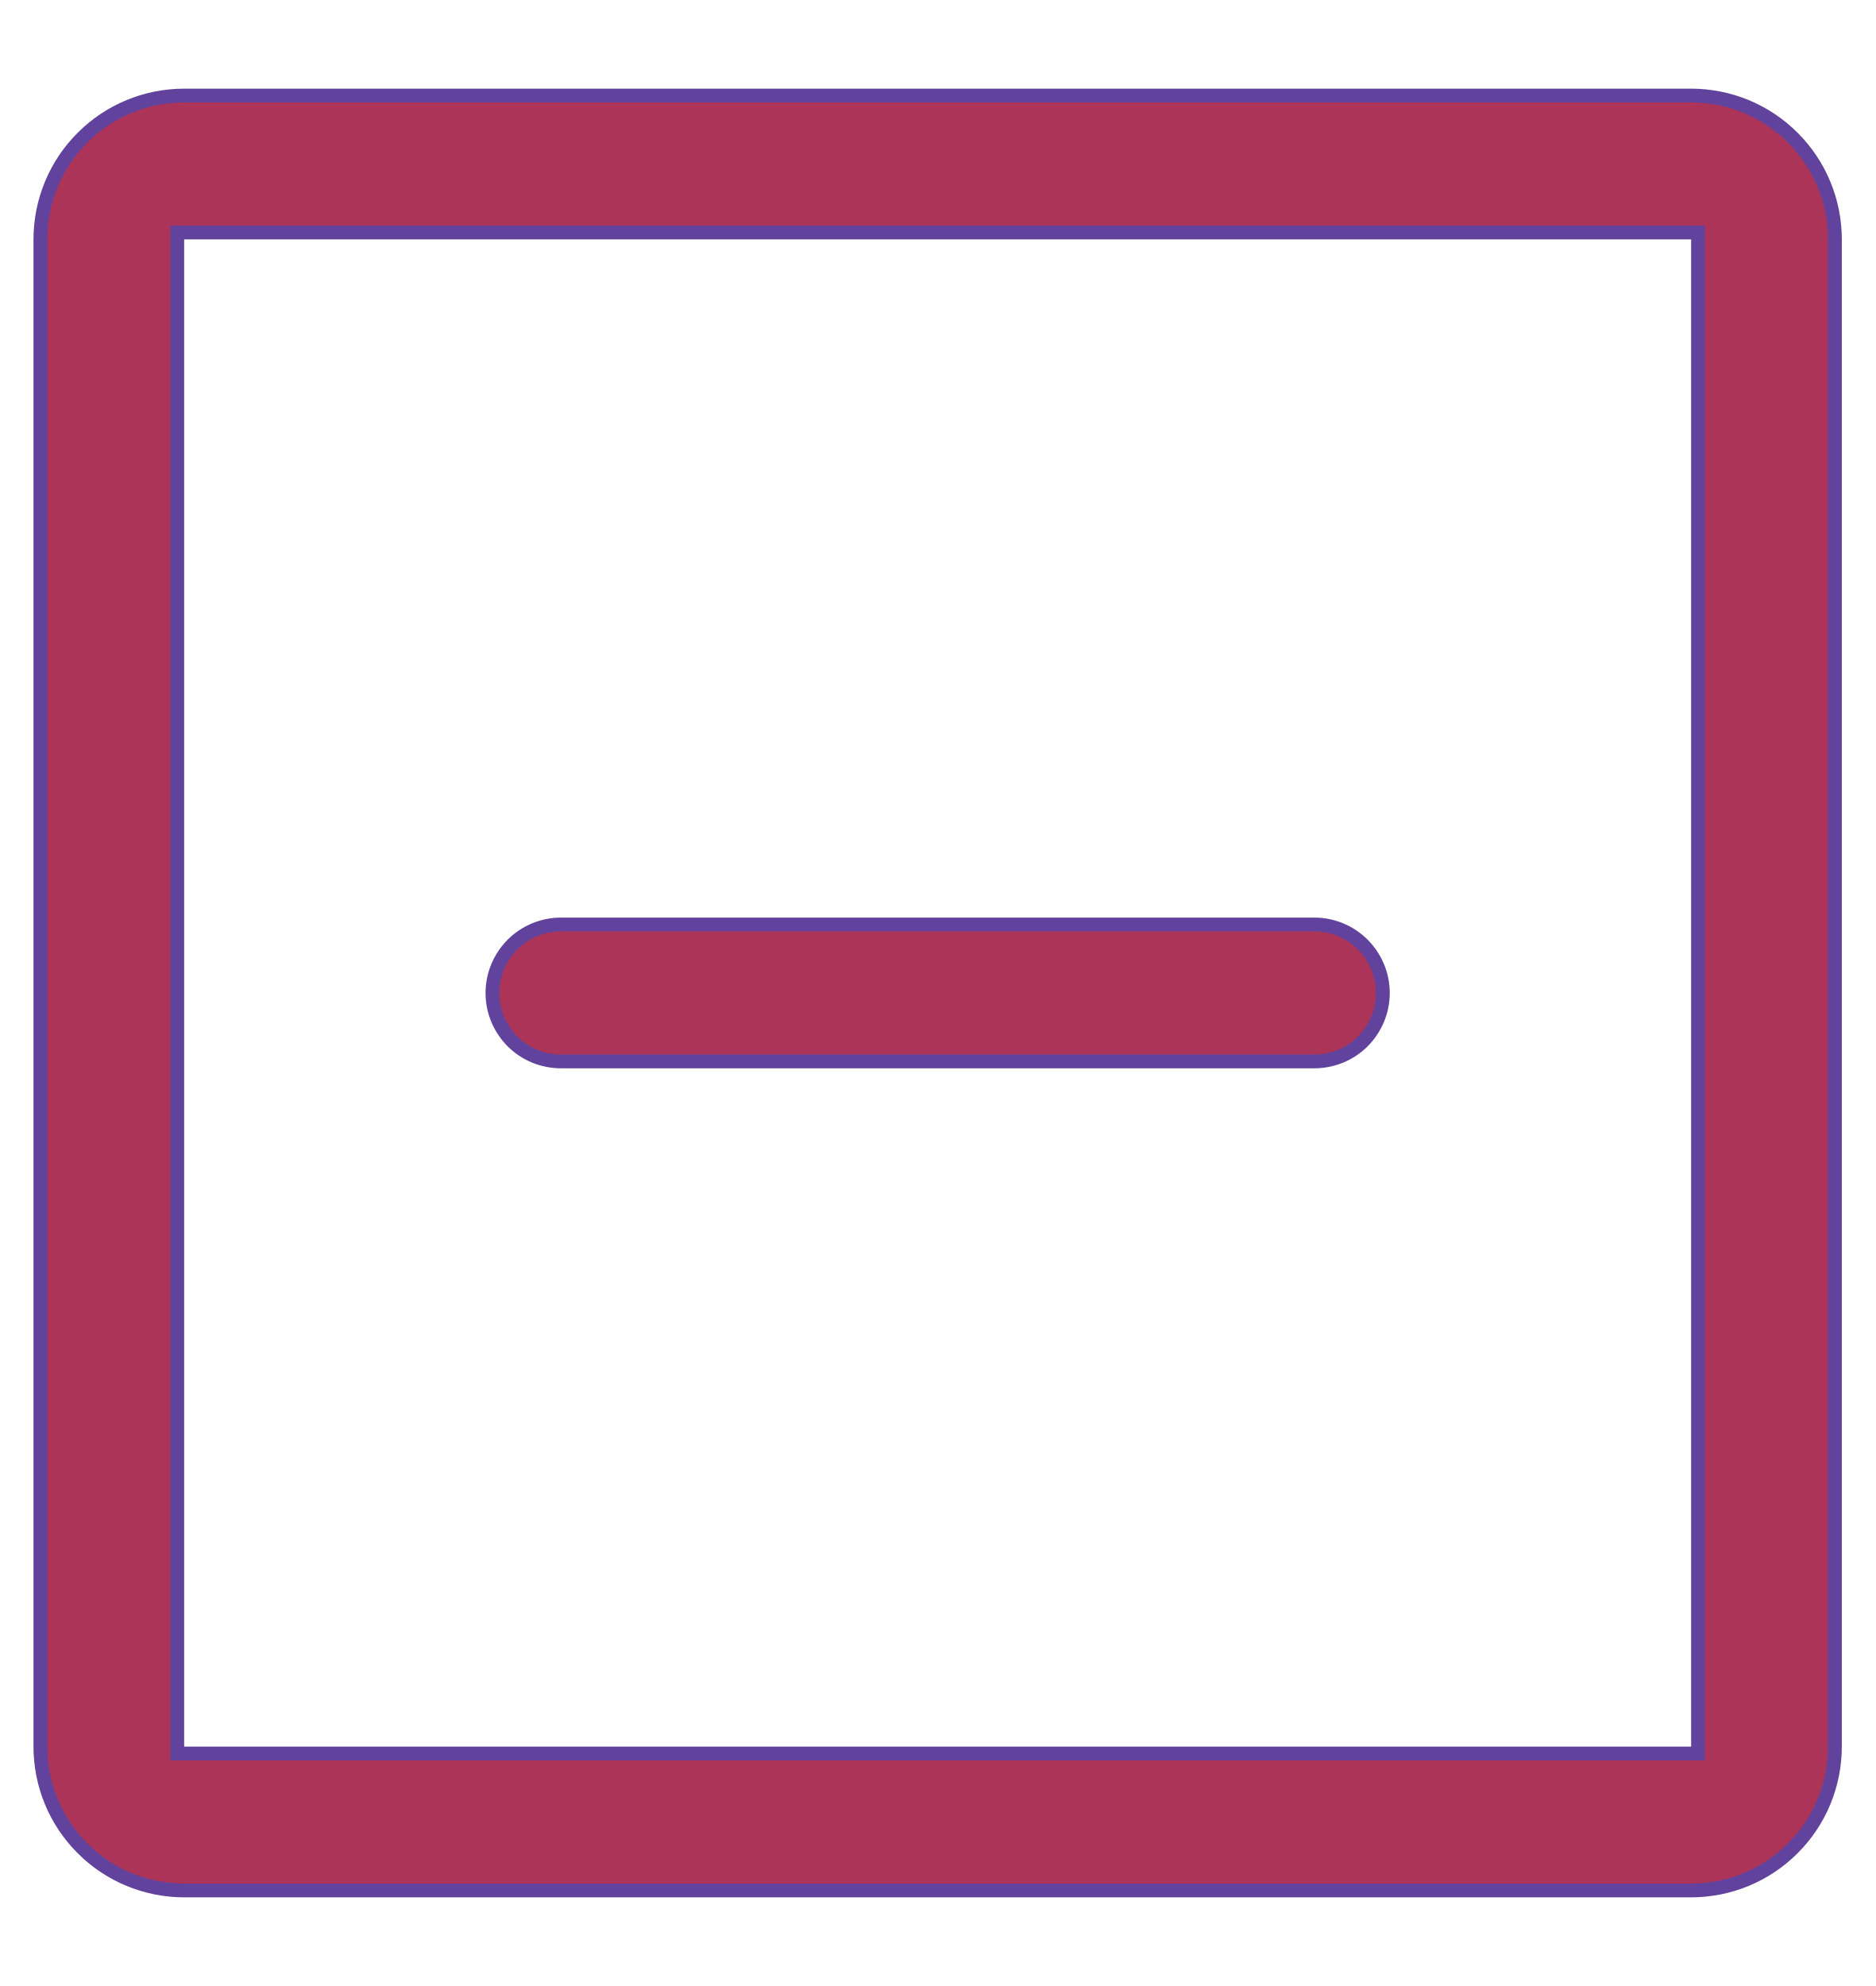
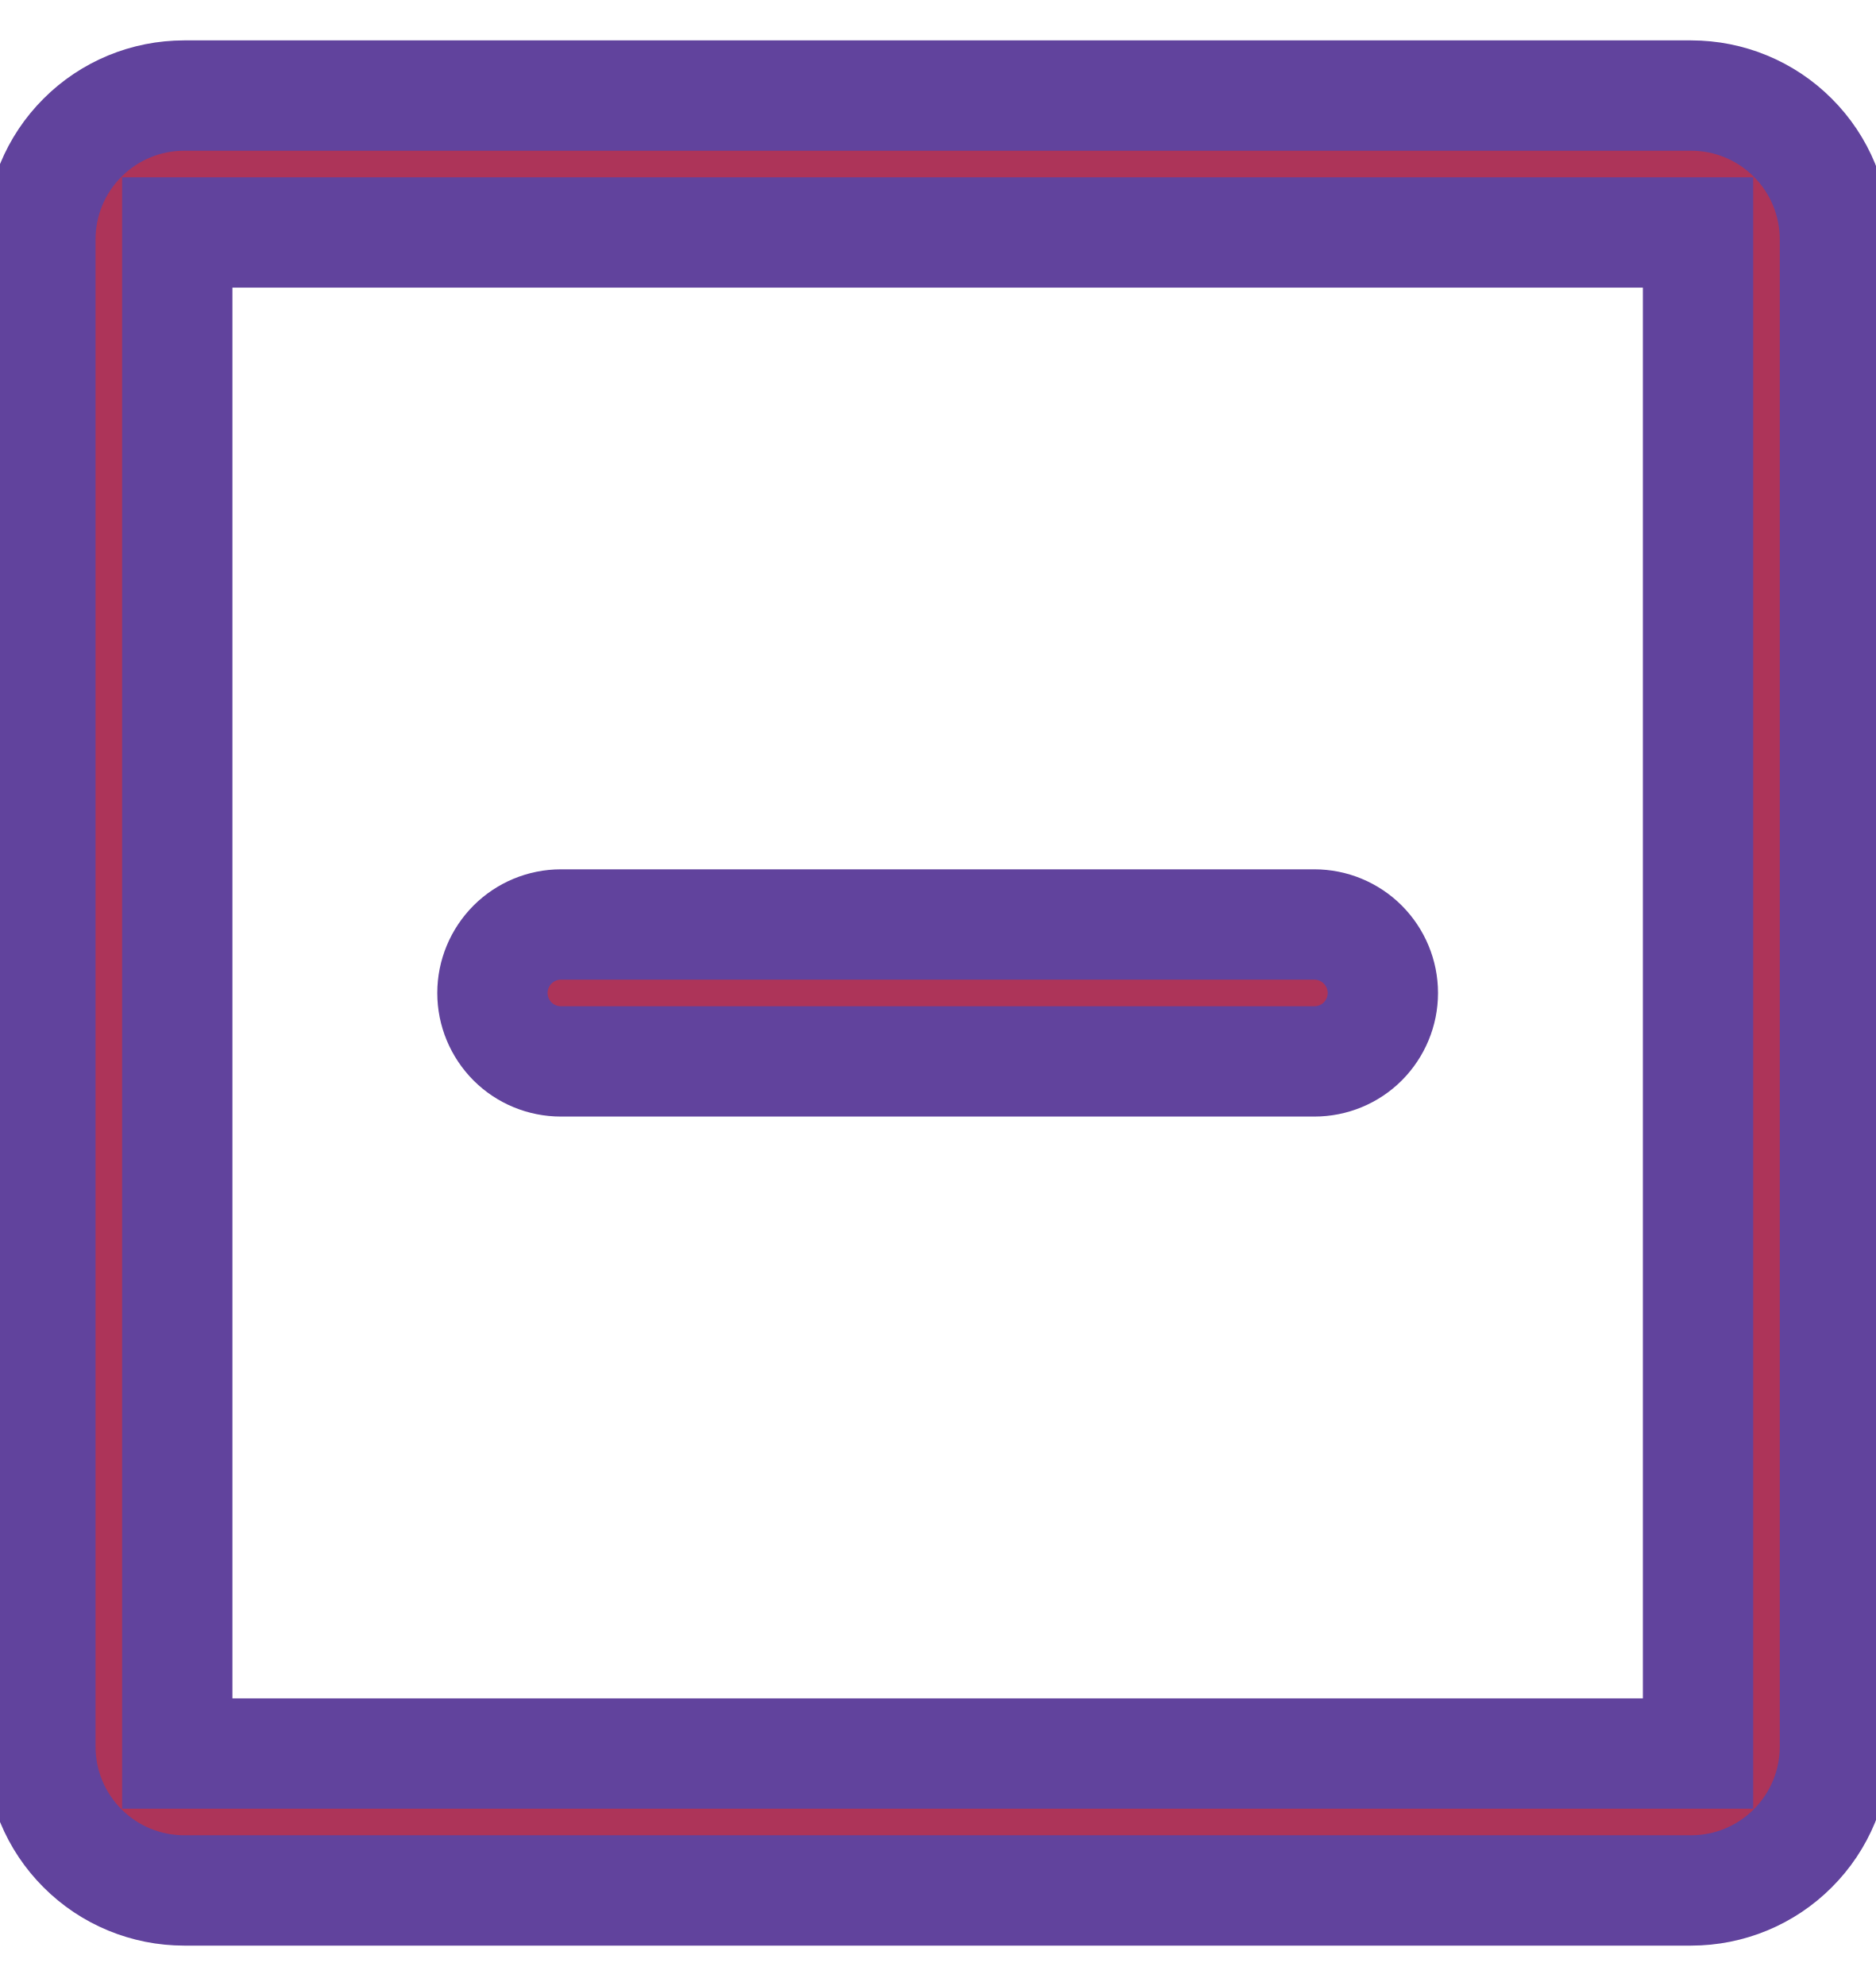
<svg xmlns="http://www.w3.org/2000/svg" width="17" height="18" viewBox="0 0 17 18" fill="none">
-   <path d="M15.33 15.893H15.393V15.83V2.17V2.107H15.33H1.67H1.607V2.17V15.83V15.893H1.67H15.33ZM1.67 0.866H15.33C15.676 0.866 16.008 1.003 16.252 1.248C16.497 1.492 16.634 1.824 16.634 2.17V15.83C16.634 16.176 16.497 16.508 16.252 16.752C16.008 16.997 15.676 17.134 15.33 17.134H1.67C1.324 17.134 0.992 16.997 0.748 16.752C0.503 16.508 0.366 16.176 0.366 15.83V2.17C0.366 1.824 0.503 1.492 0.748 1.248C0.992 1.003 1.324 0.866 1.67 0.866ZM12.536 9C12.536 9.165 12.47 9.322 12.354 9.439C12.238 9.555 12.08 9.62 11.915 9.62H5.085C4.92 9.62 4.762 9.555 4.646 9.439C4.53 9.322 4.464 9.165 4.464 9C4.464 8.835 4.53 8.678 4.646 8.561C4.762 8.445 4.92 8.379 5.085 8.379H11.915C12.08 8.379 12.238 8.445 12.354 8.561C12.47 8.678 12.536 8.835 12.536 9Z" fill="#AD3459" stroke="#61439D" stroke-width="0.125" />
+   <path d="M15.33 15.893H15.393V15.83V2.17V2.107H15.33H1.67H1.607V2.17V15.83V15.893H1.67H15.33ZM1.67 0.866H15.33C15.676 0.866 16.008 1.003 16.252 1.248C16.497 1.492 16.634 1.824 16.634 2.17V15.83C16.634 16.176 16.497 16.508 16.252 16.752C16.008 16.997 15.676 17.134 15.33 17.134H1.67C1.324 17.134 0.992 16.997 0.748 16.752C0.503 16.508 0.366 16.176 0.366 15.83V2.17C0.366 1.824 0.503 1.492 0.748 1.248C0.992 1.003 1.324 0.866 1.67 0.866ZM12.536 9C12.536 9.165 12.47 9.322 12.354 9.439C12.238 9.555 12.08 9.62 11.915 9.62H5.085C4.92 9.62 4.762 9.555 4.646 9.439C4.53 9.322 4.464 9.165 4.464 9C4.464 8.835 4.53 8.678 4.646 8.561C4.762 8.445 4.92 8.379 5.085 8.379H11.915C12.08 8.379 12.238 8.445 12.354 8.561C12.47 8.678 12.536 8.835 12.536 9Z" fill="#AD3459" stroke="#61439D" strokeWidth="0.125" />
</svg>
